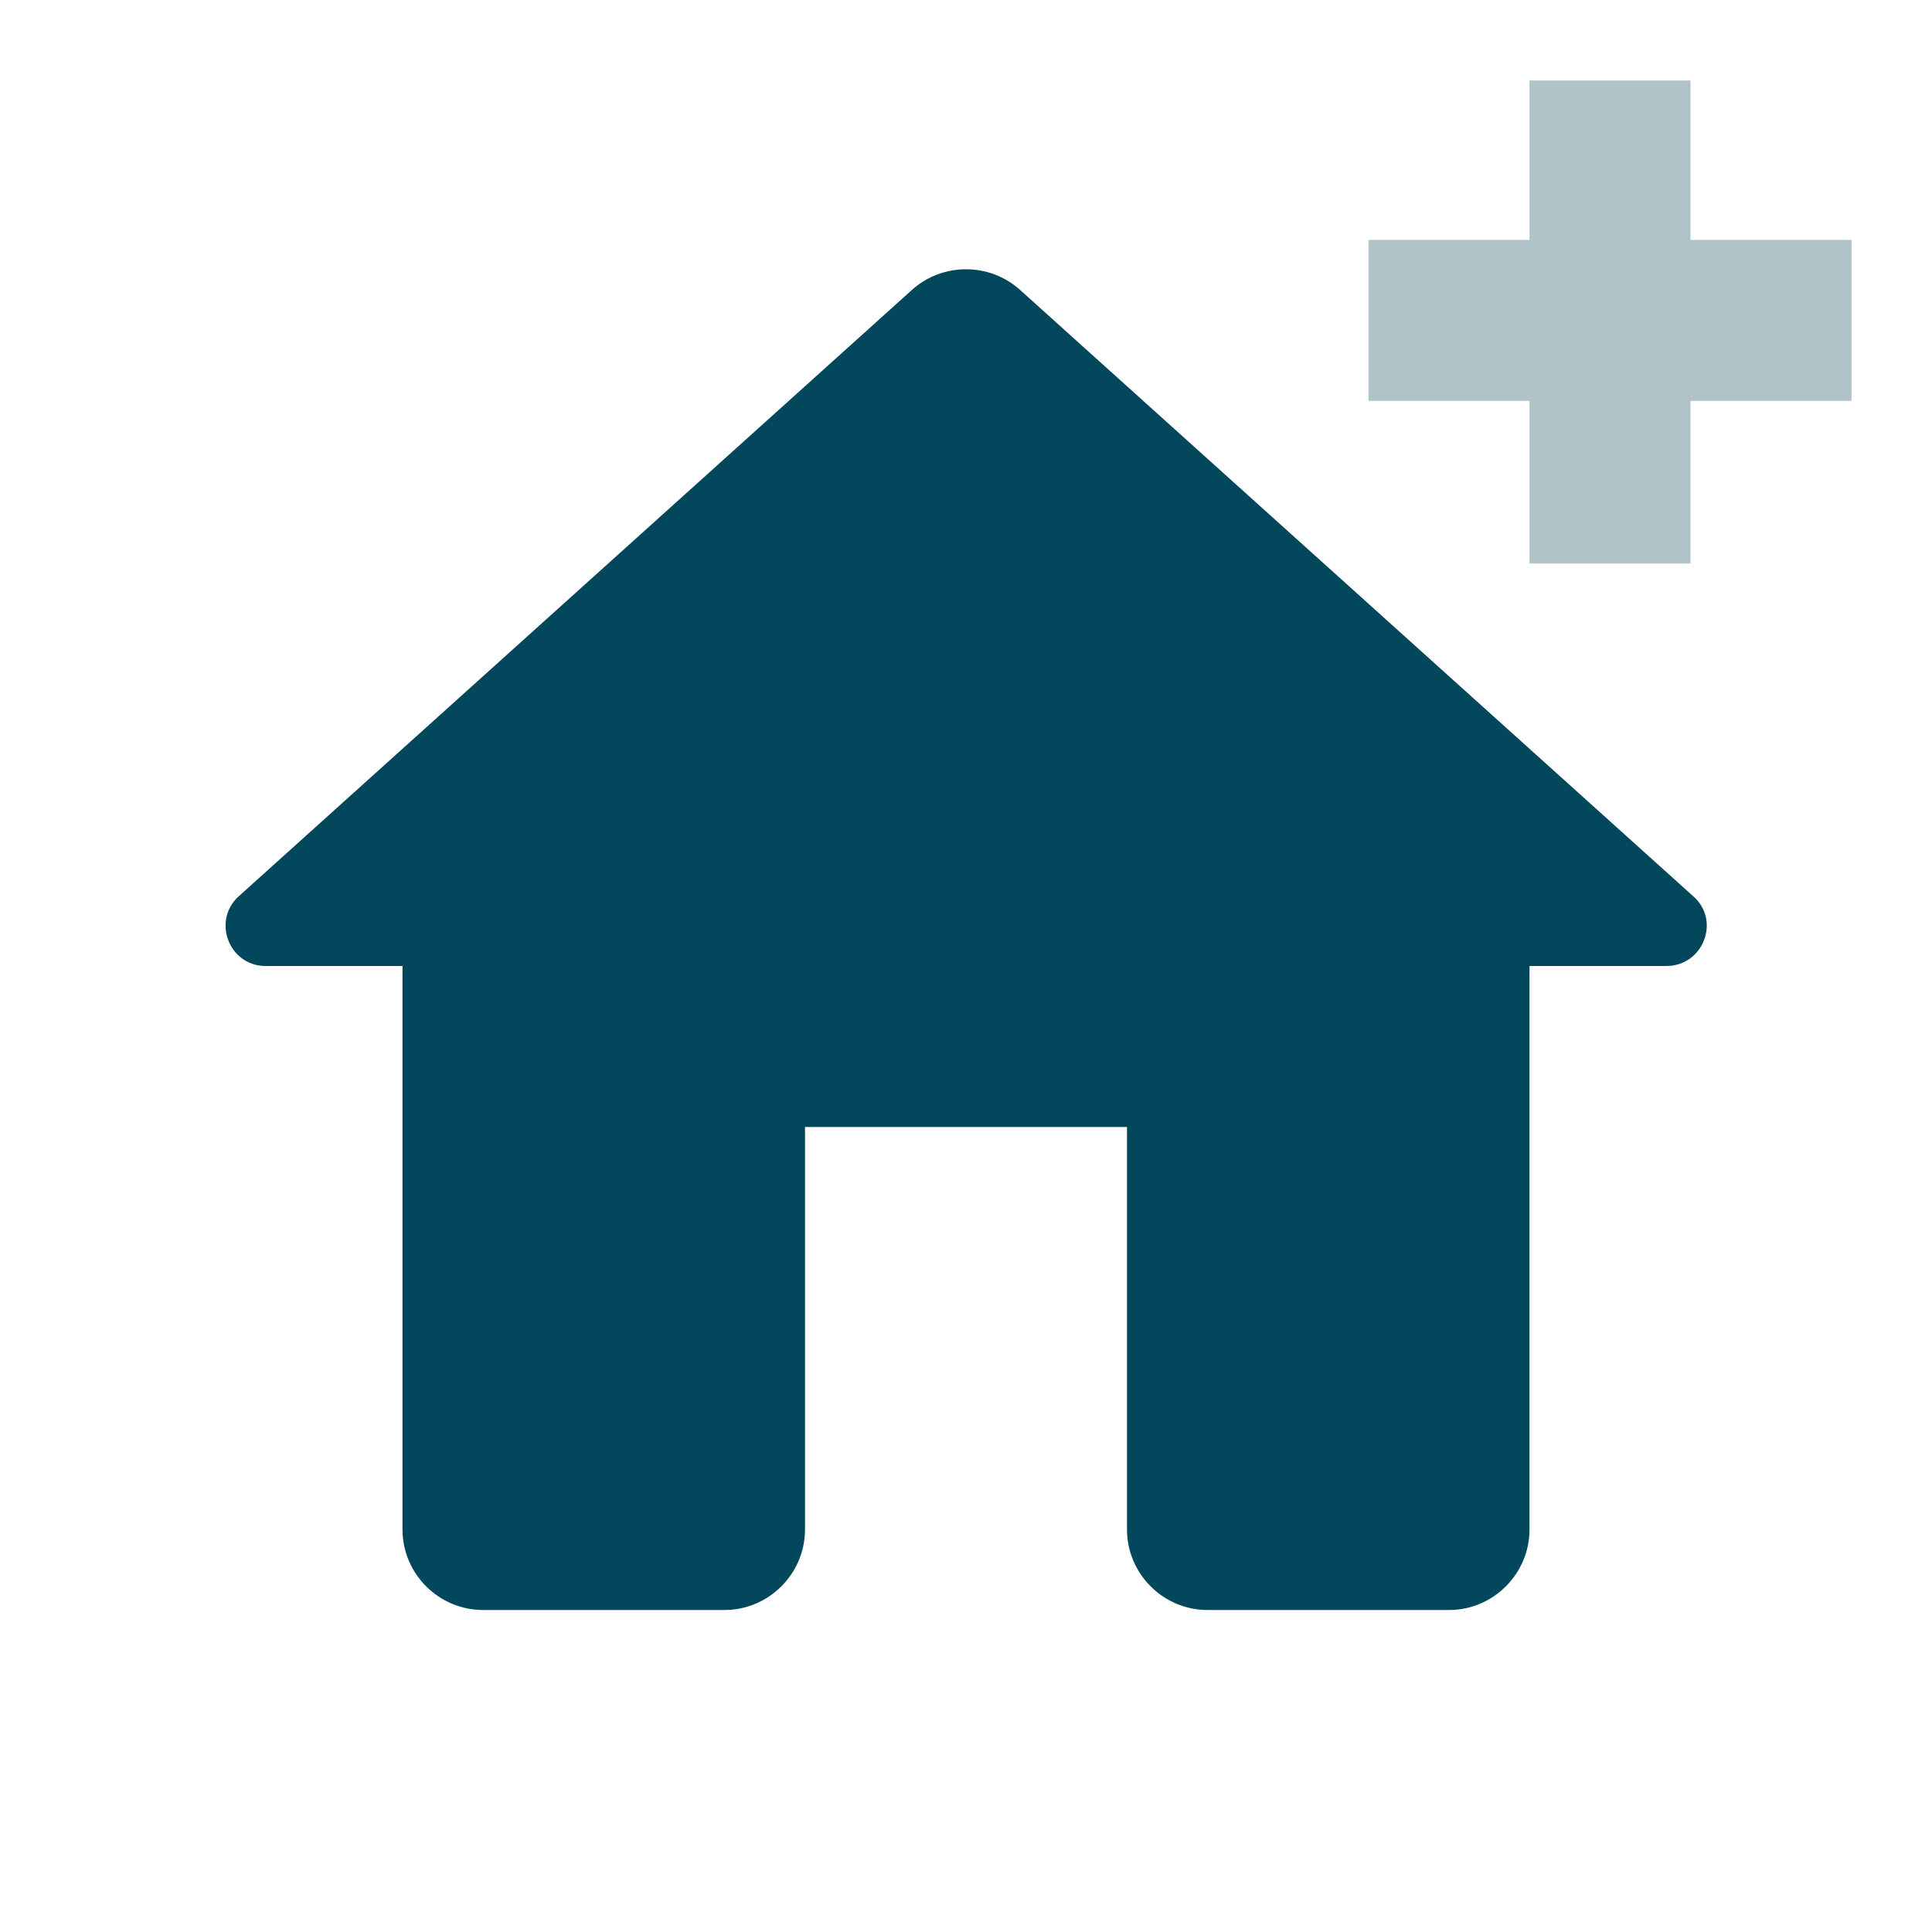
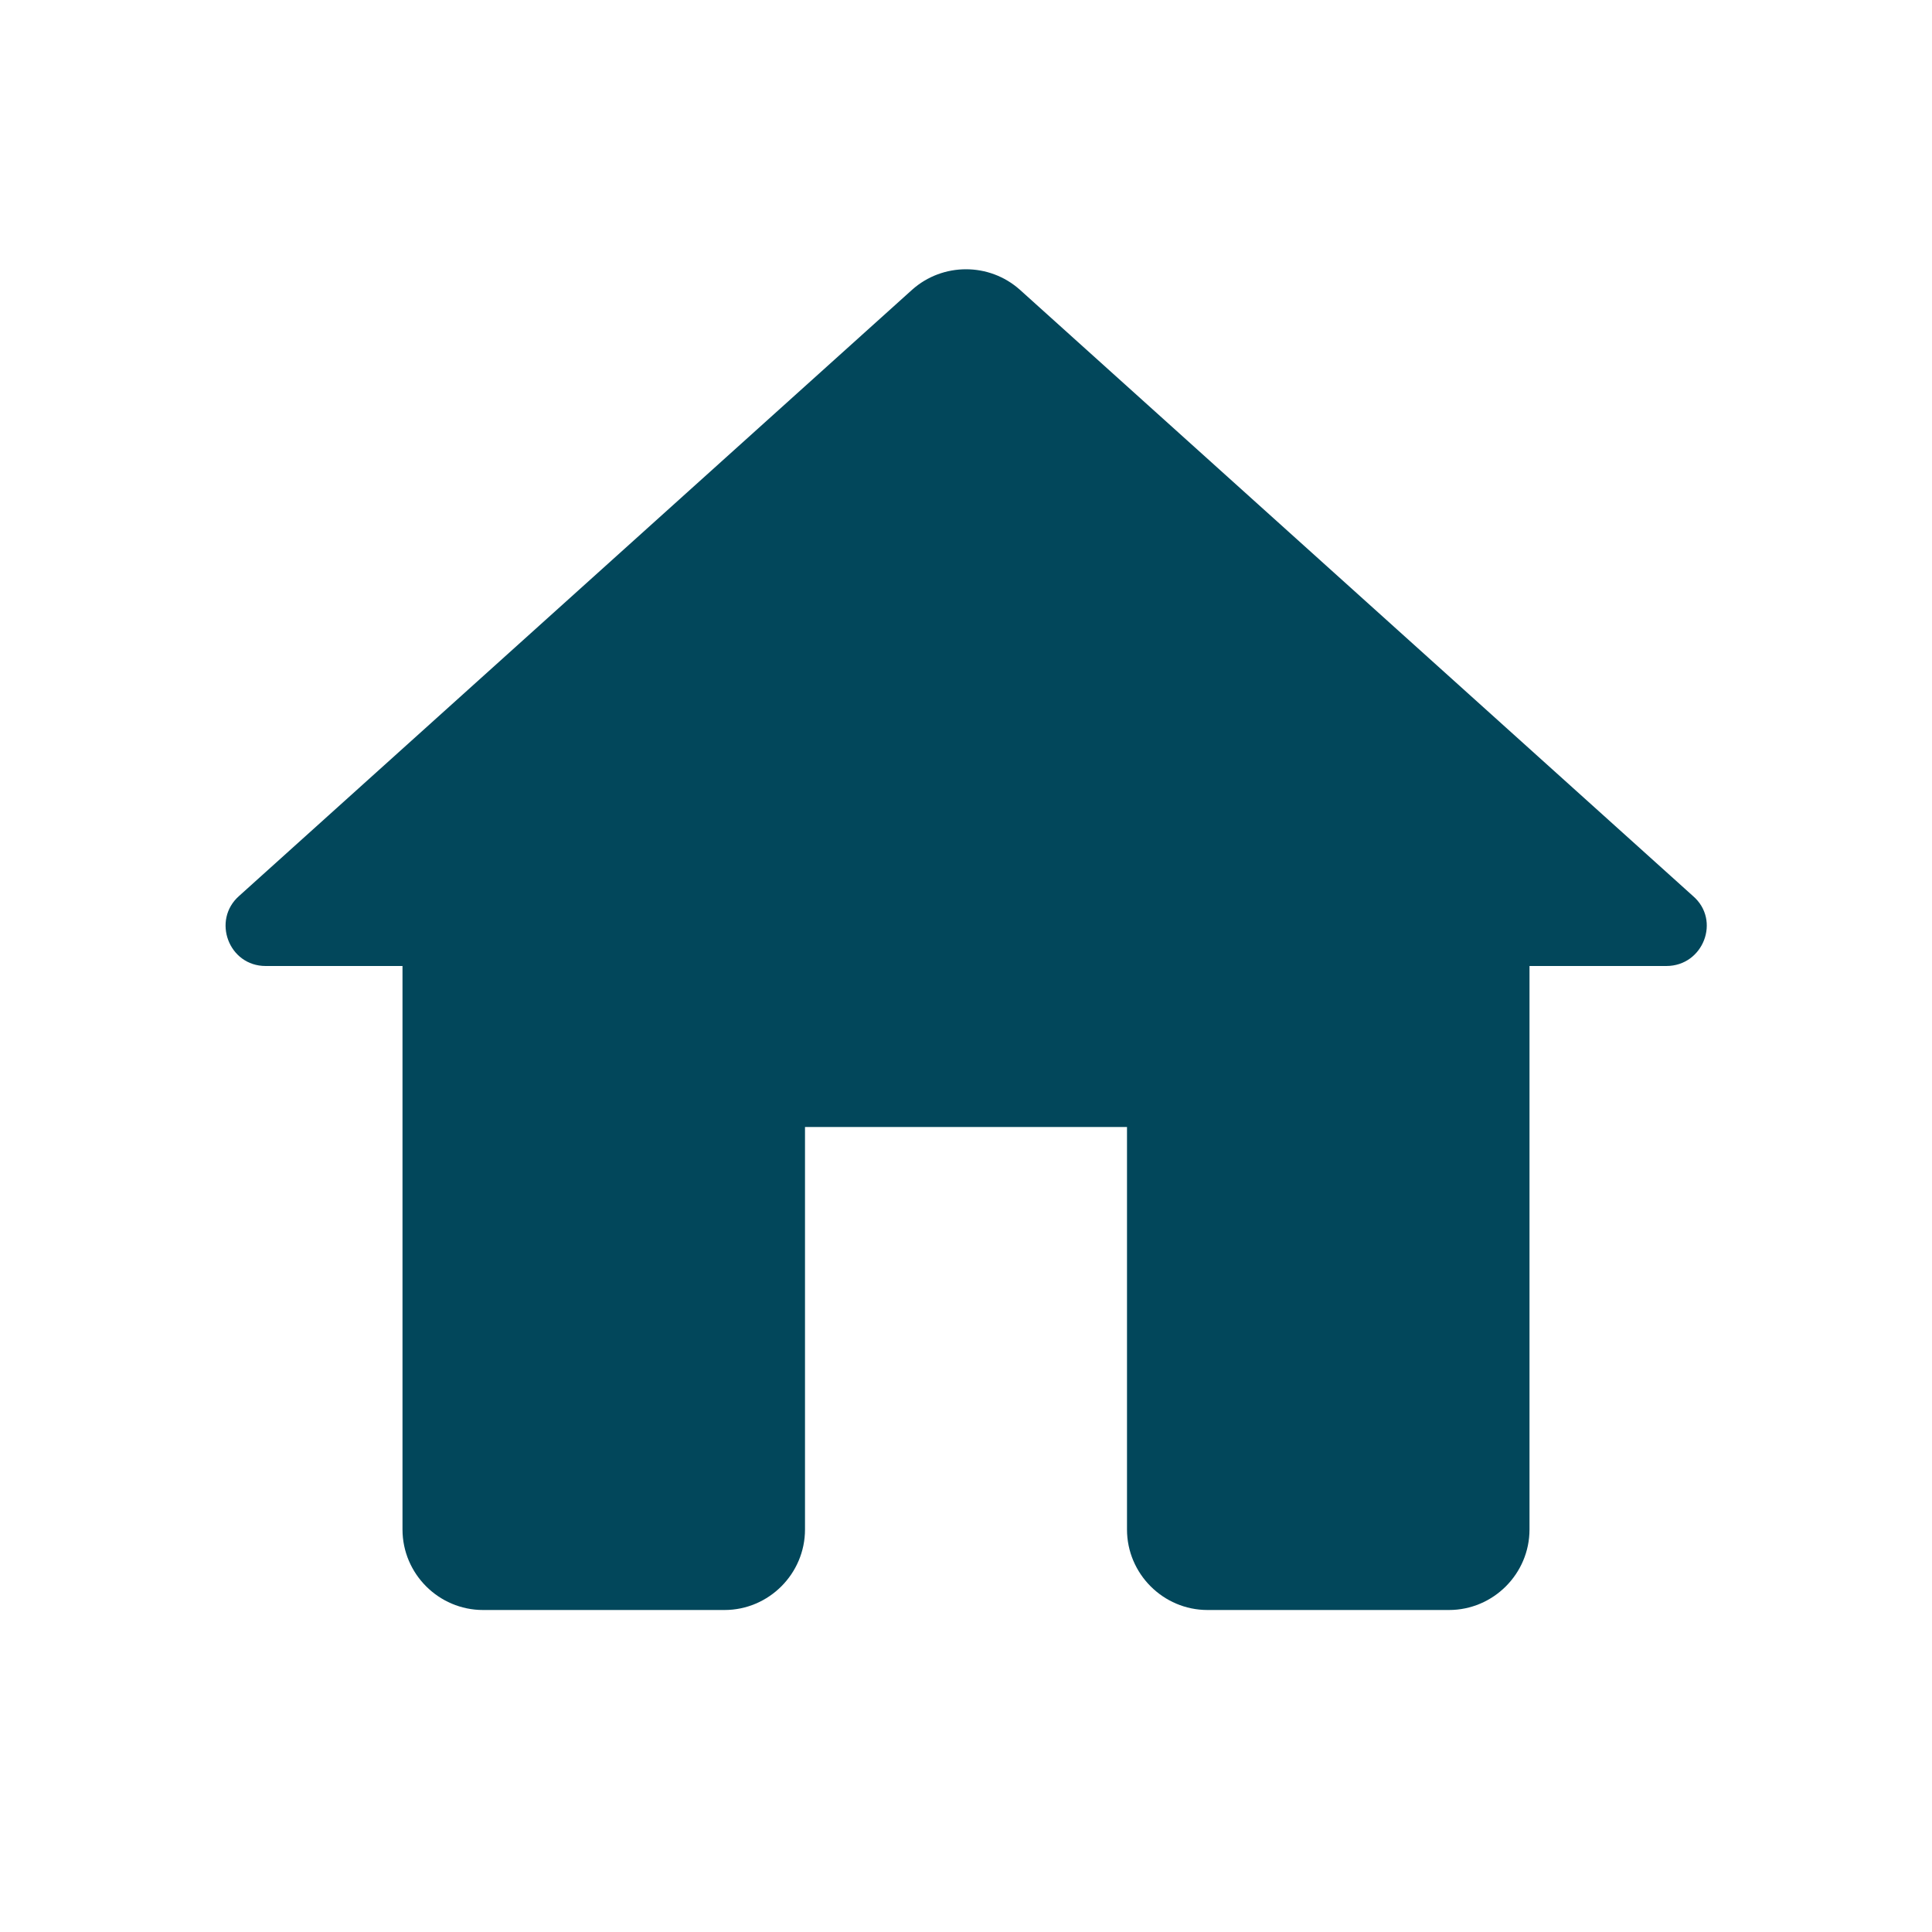
<svg xmlns="http://www.w3.org/2000/svg" width="24" height="24" viewBox="0 0 24 24">
  <g fill="none" fill-rule="evenodd">
-     <path d="M0 0h24v24H0z" />
-     <path fill="#02475B" fill-rule="nonzero" d="M10 19v-5h4v5c0 .55.45 1 1 1h3c.55 0 1-.45 1-1v-7h1.7c.46 0 .68-.57.33-.87L12.67 3.6c-.38-.34-.96-.34-1.34 0l-8.36 7.53c-.34.3-.13.87.33.87H5v7c0 .55.45 1 1 1h3c.55 0 1-.45 1-1z" />
-     <path fill="#AFC3C9" d="M21 2.98h2v2h-2V7h-2V4.98h-2v-2h2V1h2v1.98z" />
+     <path d="M0 0L24 0 24 24 0 24z" />
+     <path fill="#02475B" d="M10 19v-5h4v5c0 .55.45 1 1 1h3c.55 0 1-.45 1-1v-7h1.7c.46 0 .68-.57.33-.87L12.67 3.6c-.38-.34-.96-.34-1.34 0l-8.36 7.53c-.34.3-.13.87.33.87H5v7c0 .55.45 1 1 1h3c.55 0 1-.45 1-1z" />
  </g>
</svg>
